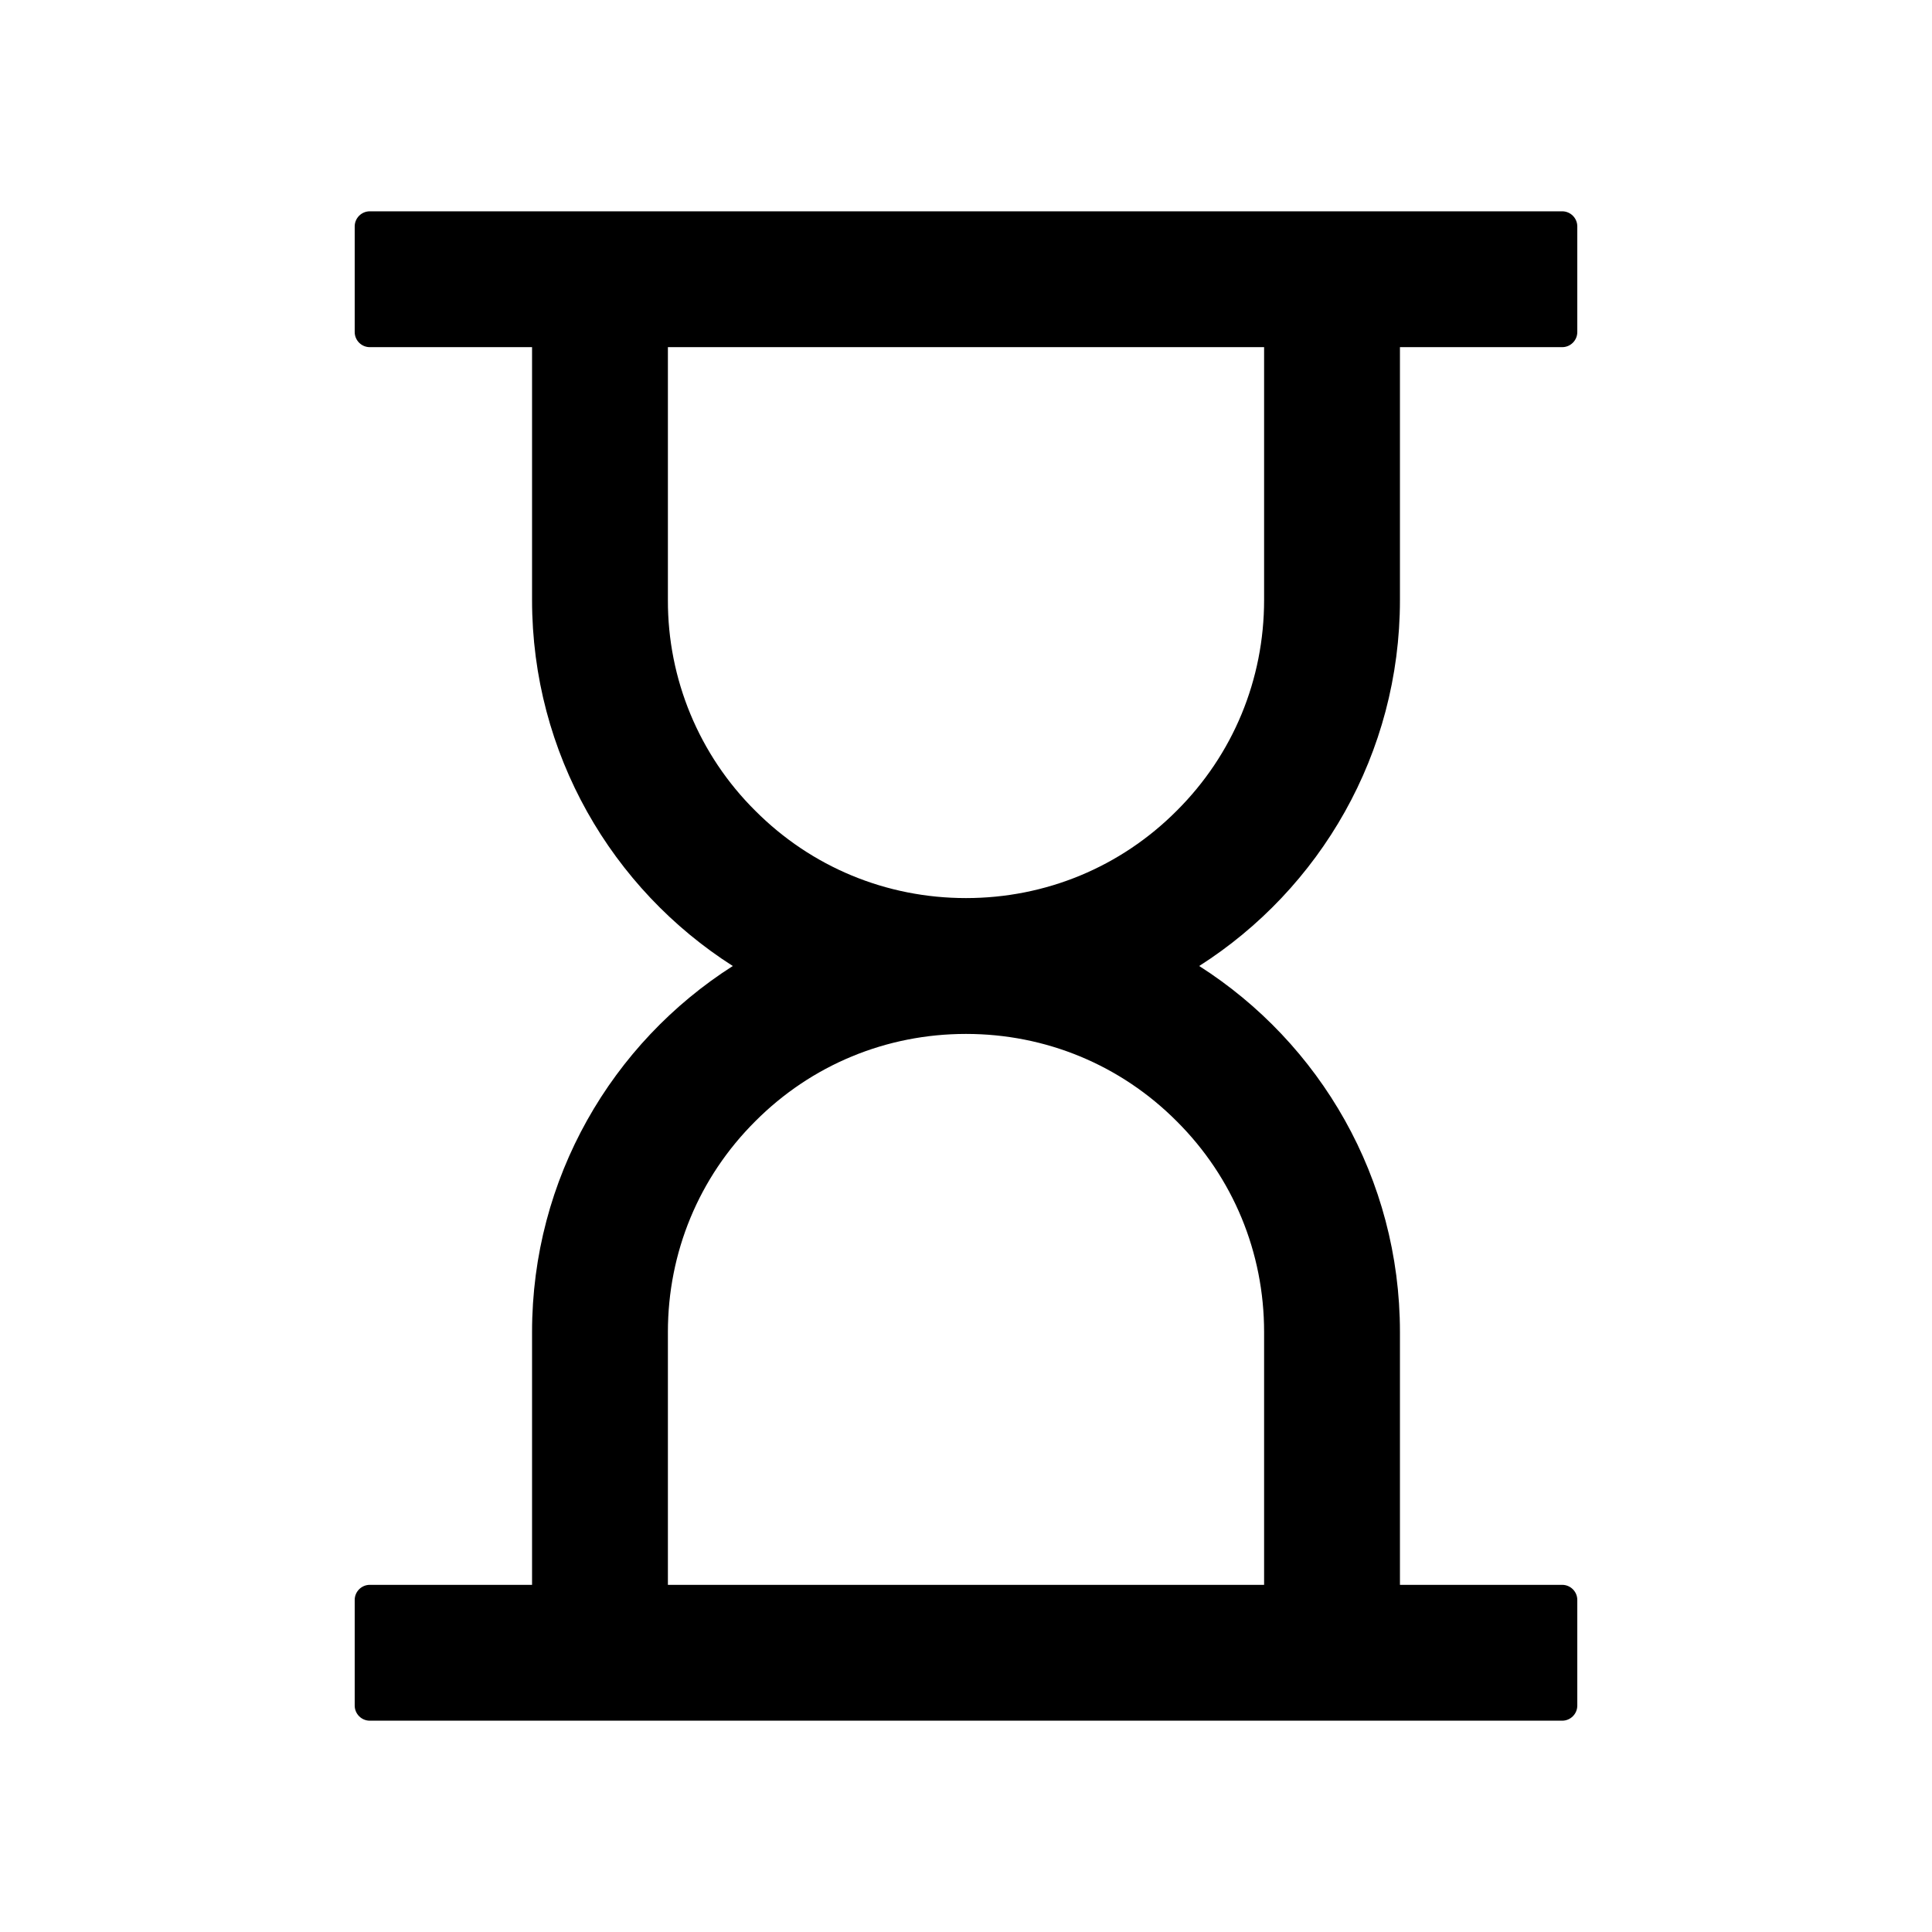
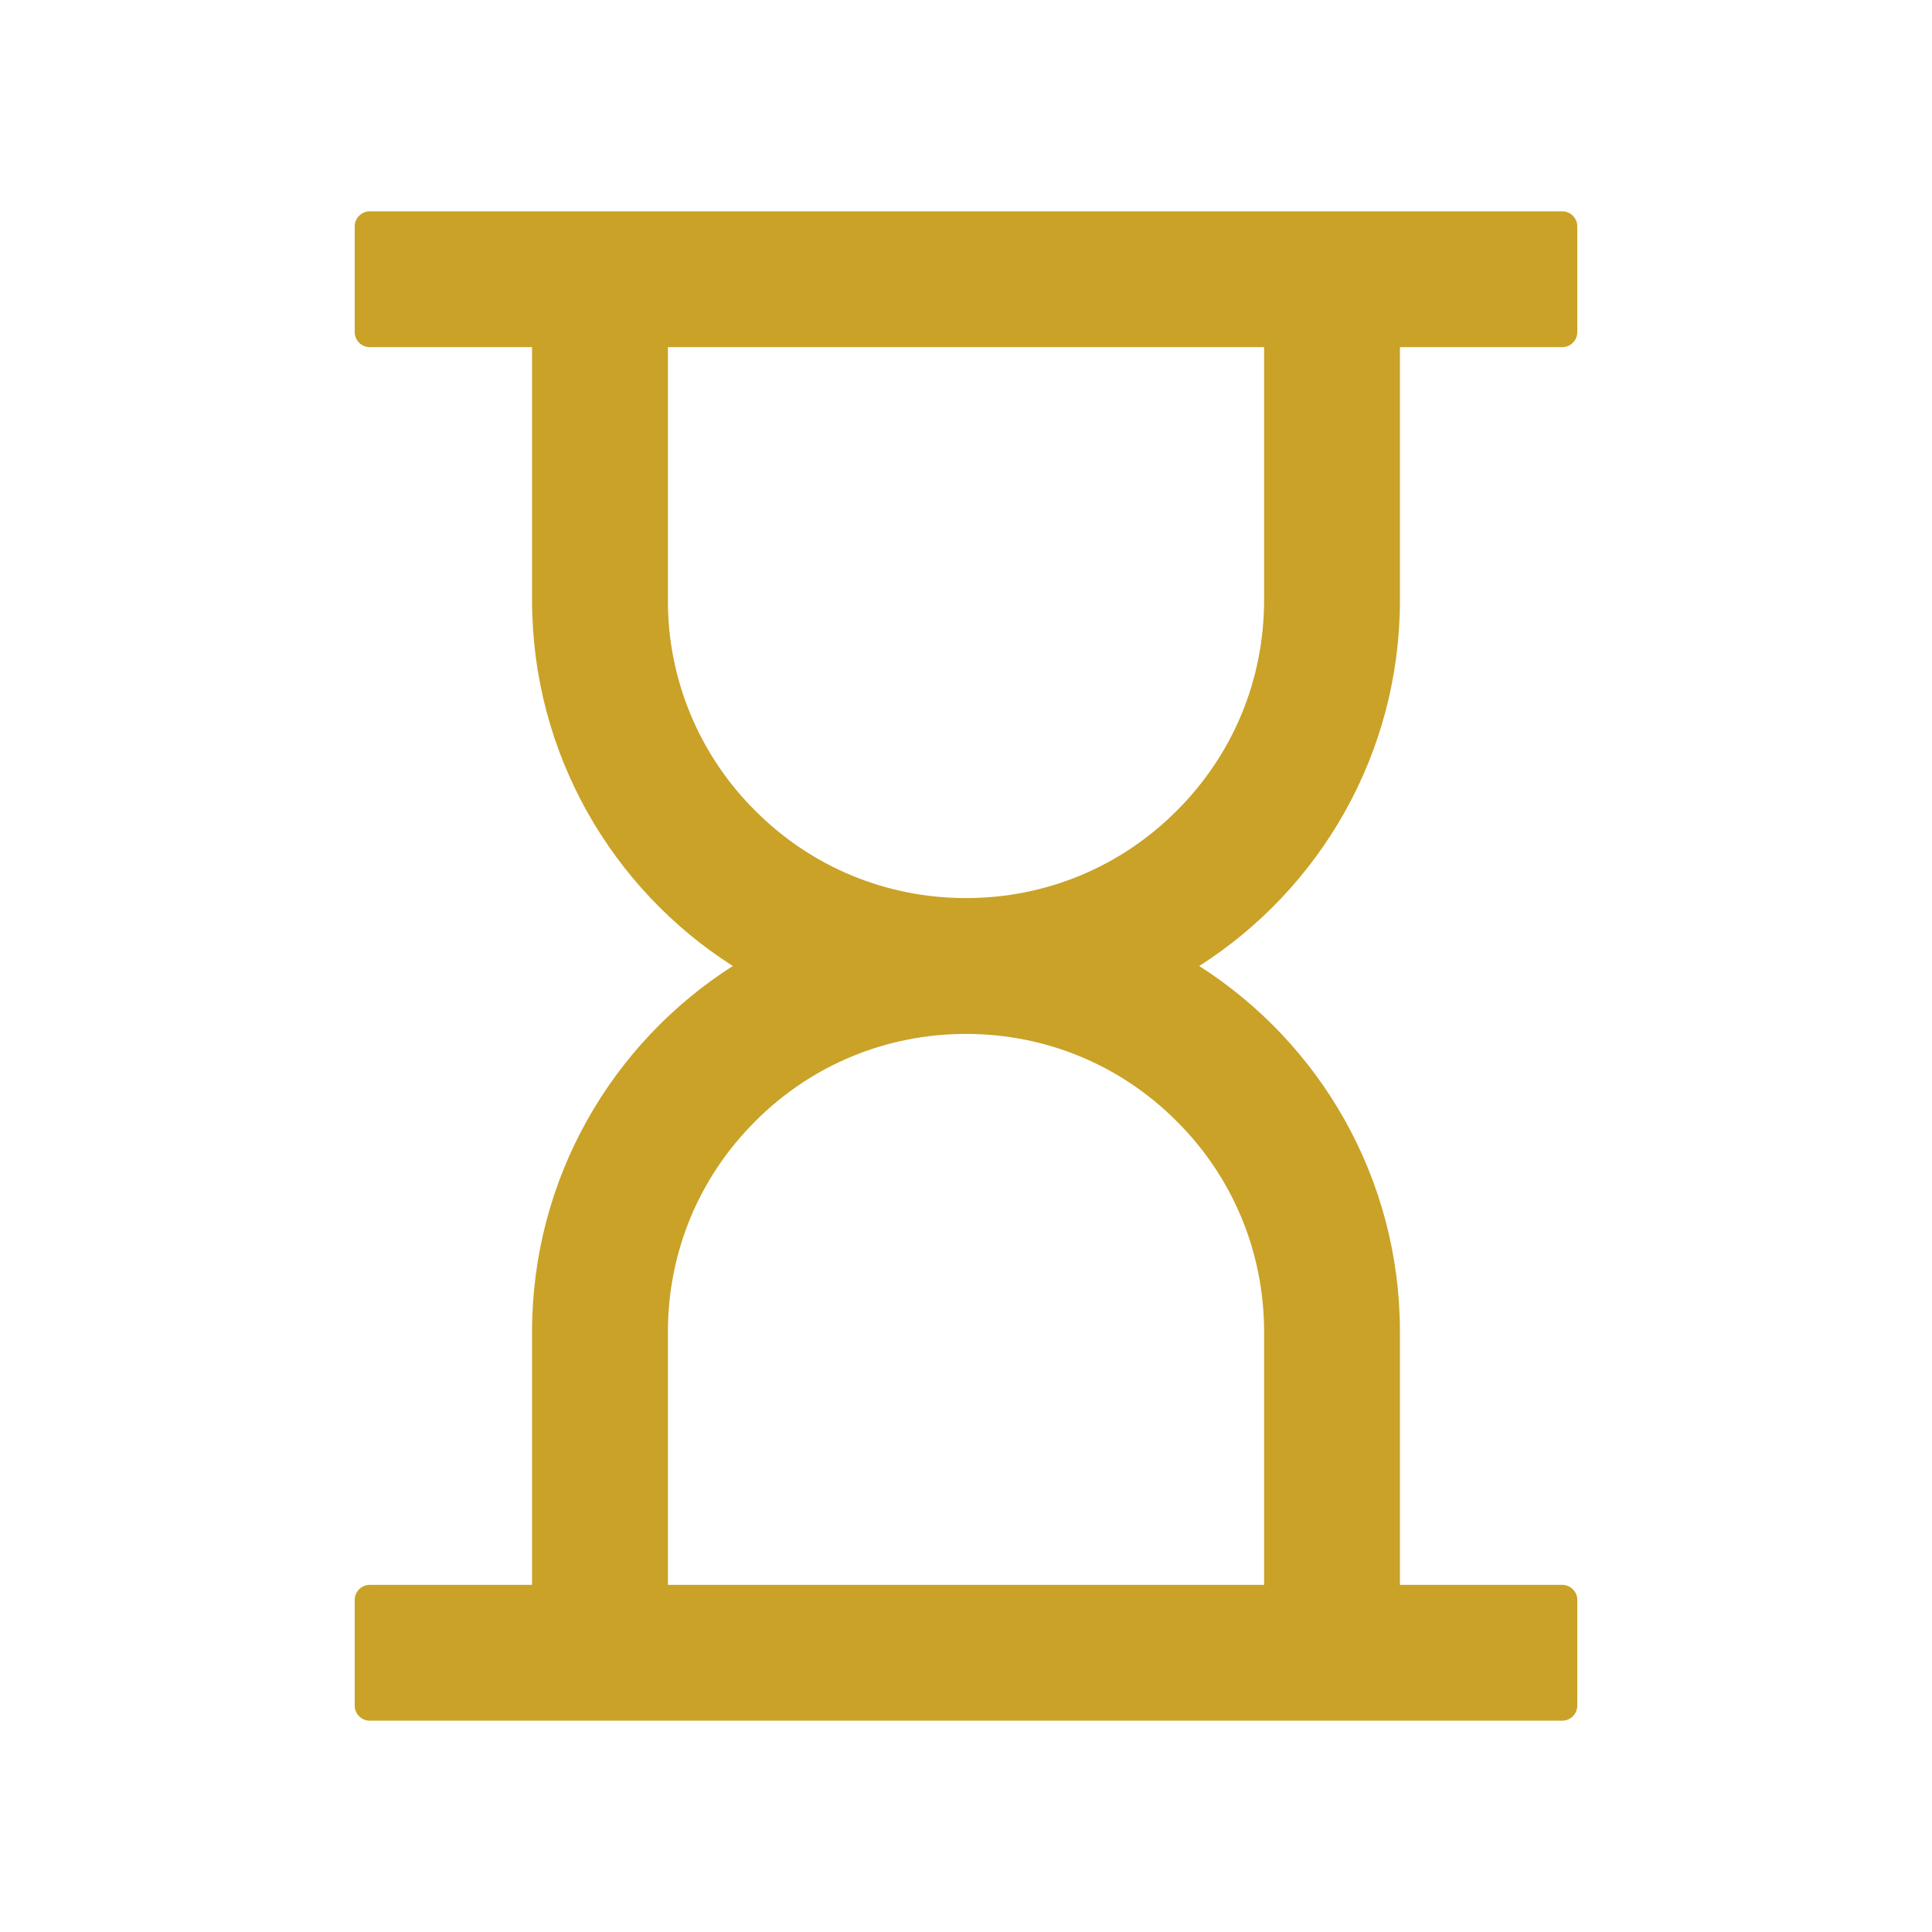
- <svg xmlns="http://www.w3.org/2000/svg" class="icon" viewBox="0 0 1024 1024">
+ <svg xmlns="http://www.w3.org/2000/svg" class="icon" viewBox="0 0 1024 1024" fill="#C9A227">
  <path d="M742 318V184h86c4.4 0 8-3.6 8-8v-56c0-4.4-3.6-8-8-8H196c-4.4 0-8 3.6-8 8v56c0 4.4 3.6 8 8 8h86v134c0 81.5 42.4 153.2 106.4 194-64 40.8-106.4 112.5-106.4 194v134h-86c-4.4 0-8 3.6-8 8v56c0 4.4 3.6 8 8 8h632c4.4 0 8-3.6 8-8v-56c0-4.4-3.6-8-8-8h-86V706c0-81.5-42.4-153.2-106.4-194 64-40.8 106.4-112.5 106.4-194zm-72 388v134H354V706c0-42.2 16.4-81.9 46.3-111.7C430.1 564.4 469.8 548 512 548s81.9 16.4 111.7 46.3C653.6 624.1 670 663.8 670 706zm0-388c0 42.2-16.4 81.9-46.3 111.7C593.9 459.6 554.2 476 512 476s-81.9-16.4-111.7-46.3A156.63 156.63 0 0 1 354 318V184h316v134z" />
</svg>
